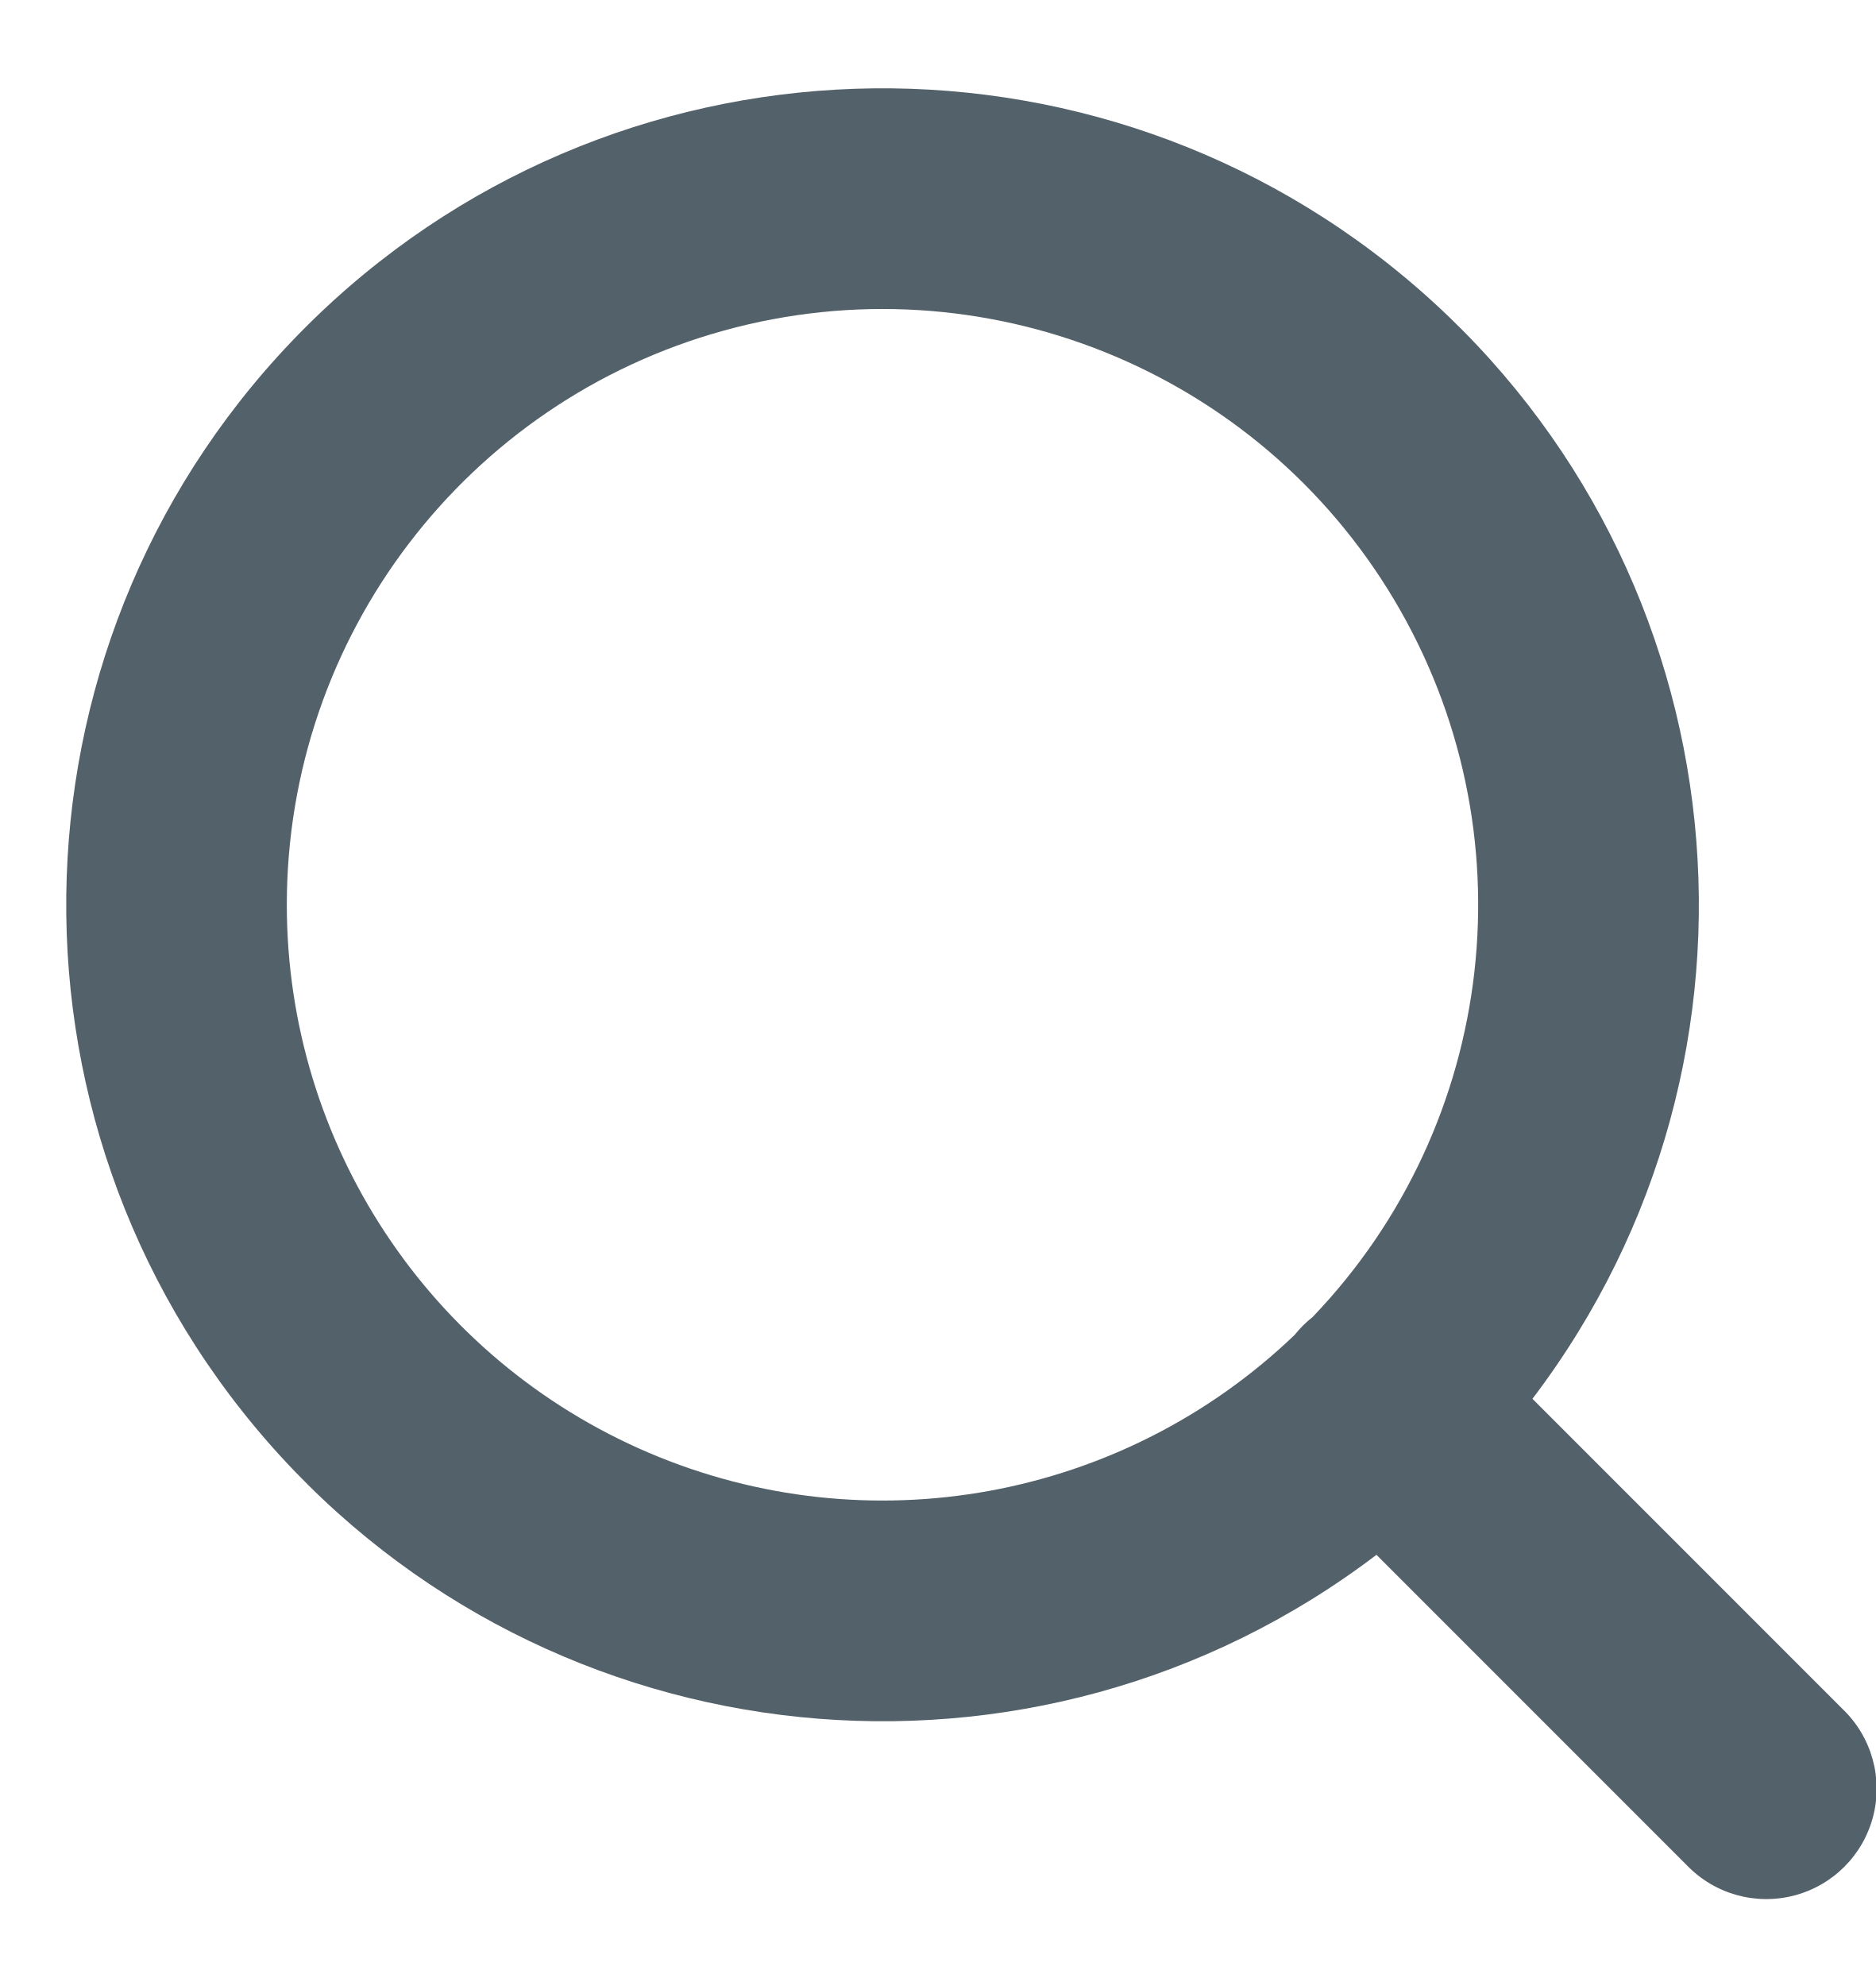
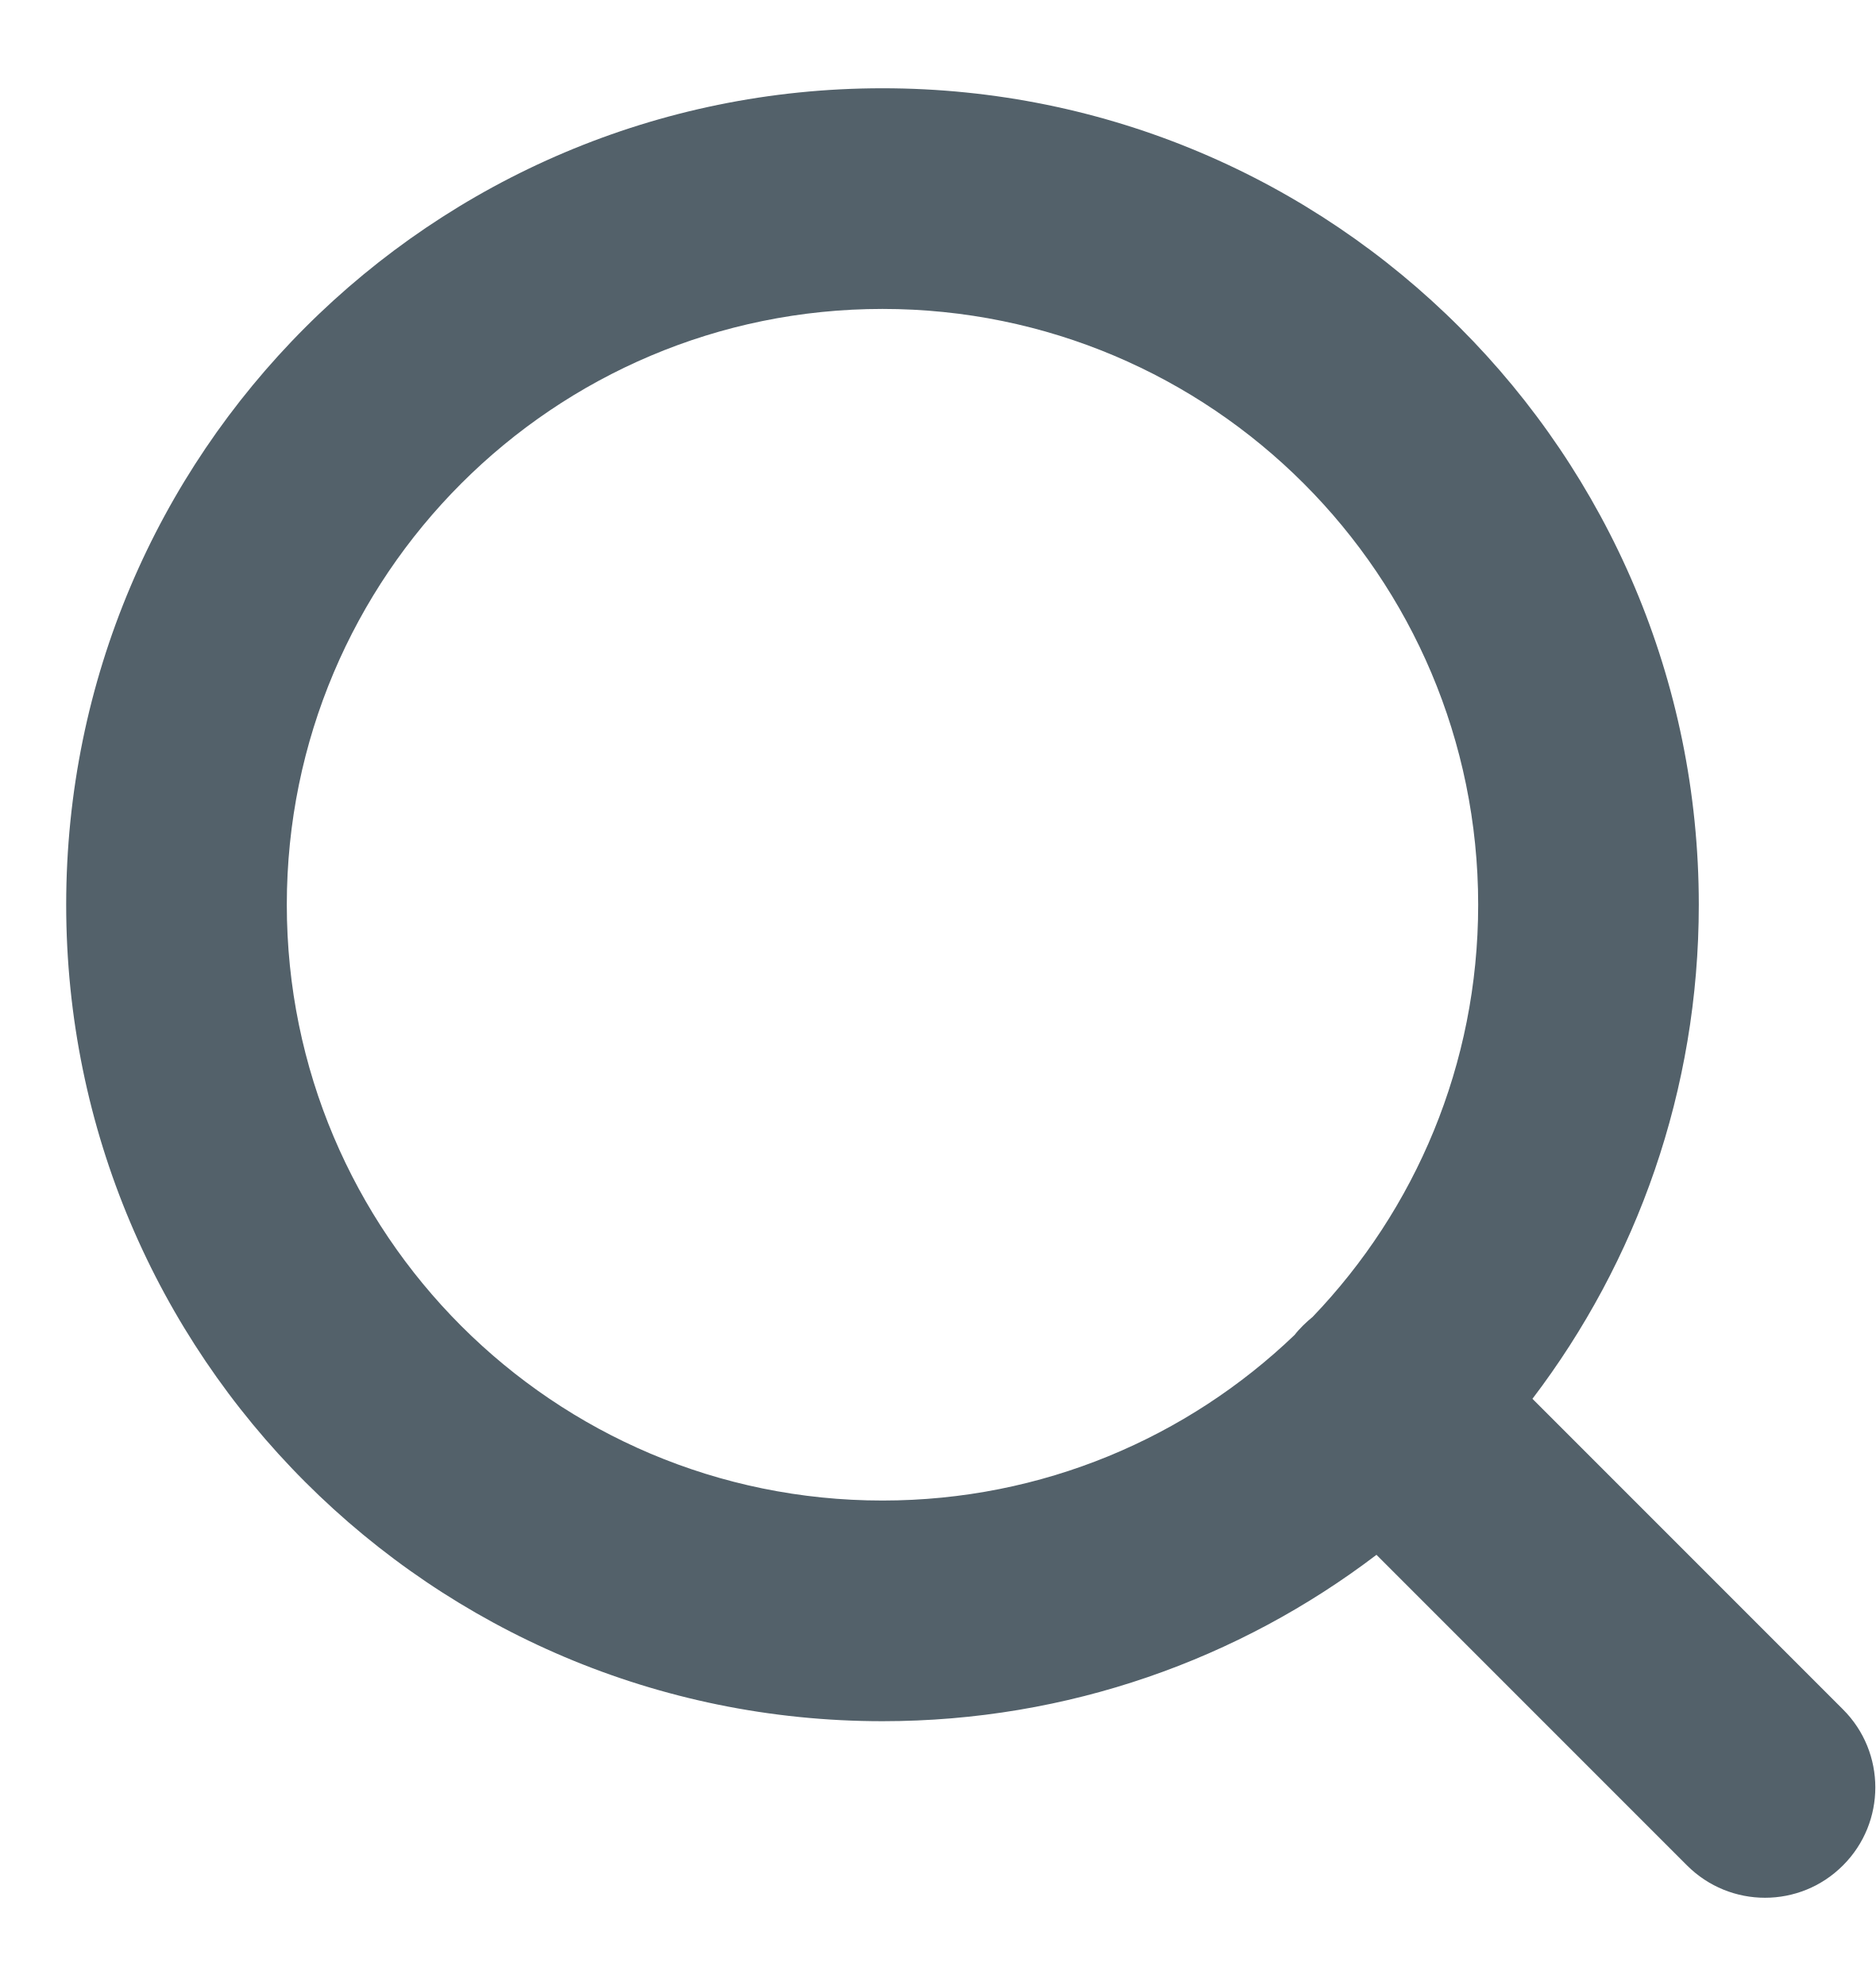
- <svg xmlns="http://www.w3.org/2000/svg" width="17" height="18" fill="none">
-   <path fill-rule="evenodd" clip-rule="evenodd" d="M2.6 8.2a5.4 5.4 0 119.3 3.736 1.007 1.007 0 00-.164.163A5.4 5.4 0 012.6 8.2zm9.878 5.892a7.4 7.4 0 111.414-1.414l2.815 2.815a1 1 0 11-1.414 1.414l-2.815-2.815z" fill="#53616A" />
+ <svg xmlns="http://www.w3.org/2000/svg" width="17" height="18" viewBox="0 0 17 18" fill="none">
+   <path fill-rule="evenodd" clip-rule="evenodd" d="M2.6 8.2C2.6 5.218 5.018 2.8 8 2.8C10.982 2.8 13.4 5.218 13.4 8.2C13.4 9.65 12.829 10.966 11.899 11.936C11.87 11.96 11.841 11.985 11.813 12.013C11.785 12.041 11.759 12.069 11.736 12.099C10.766 13.029 9.45 13.6 8 13.6C5.018 13.6 2.6 11.182 2.6 8.2ZM12.478 14.092C11.235 15.038 9.683 15.6 8 15.6C3.913 15.6 0.6 12.287 0.6 8.2C0.6 4.113 3.913 0.8 8 0.8C12.087 0.8 15.4 4.113 15.4 8.2C15.4 9.883 14.838 11.435 13.892 12.678L16.707 15.493C17.098 15.883 17.098 16.517 16.707 16.907C16.317 17.298 15.684 17.298 15.293 16.907L12.478 14.092Z" fill="#53616A" />
</svg>
